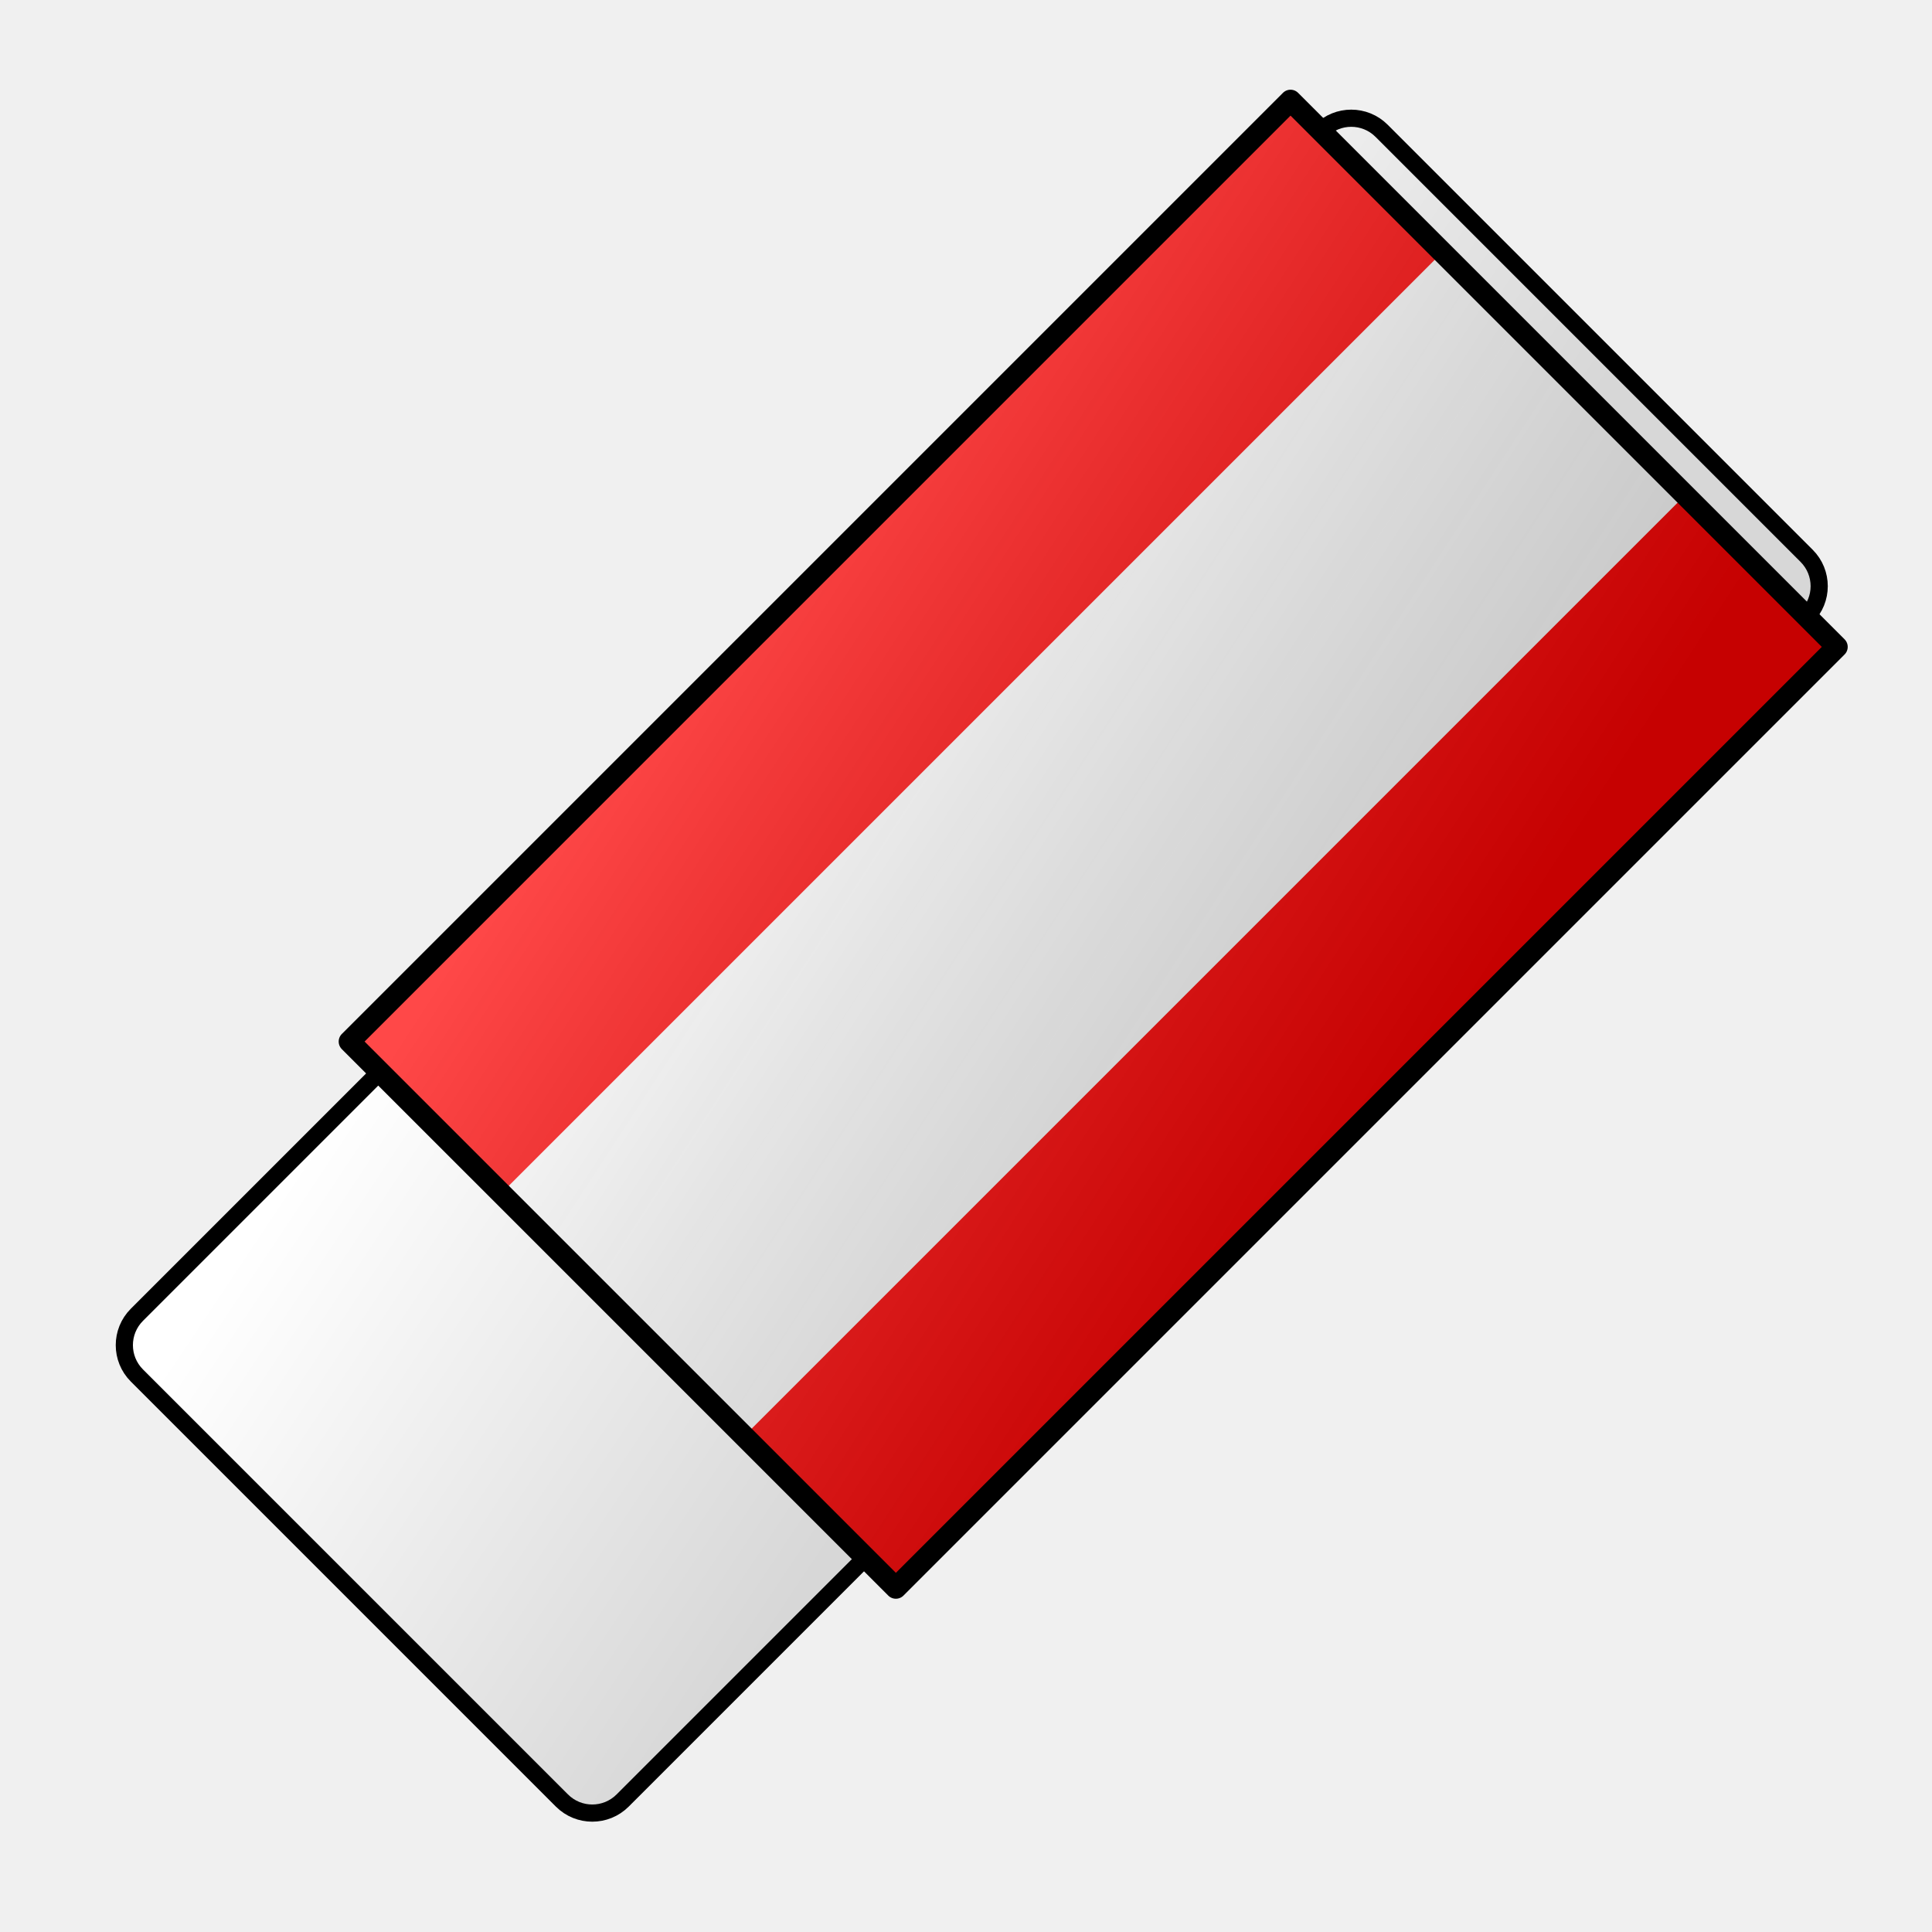
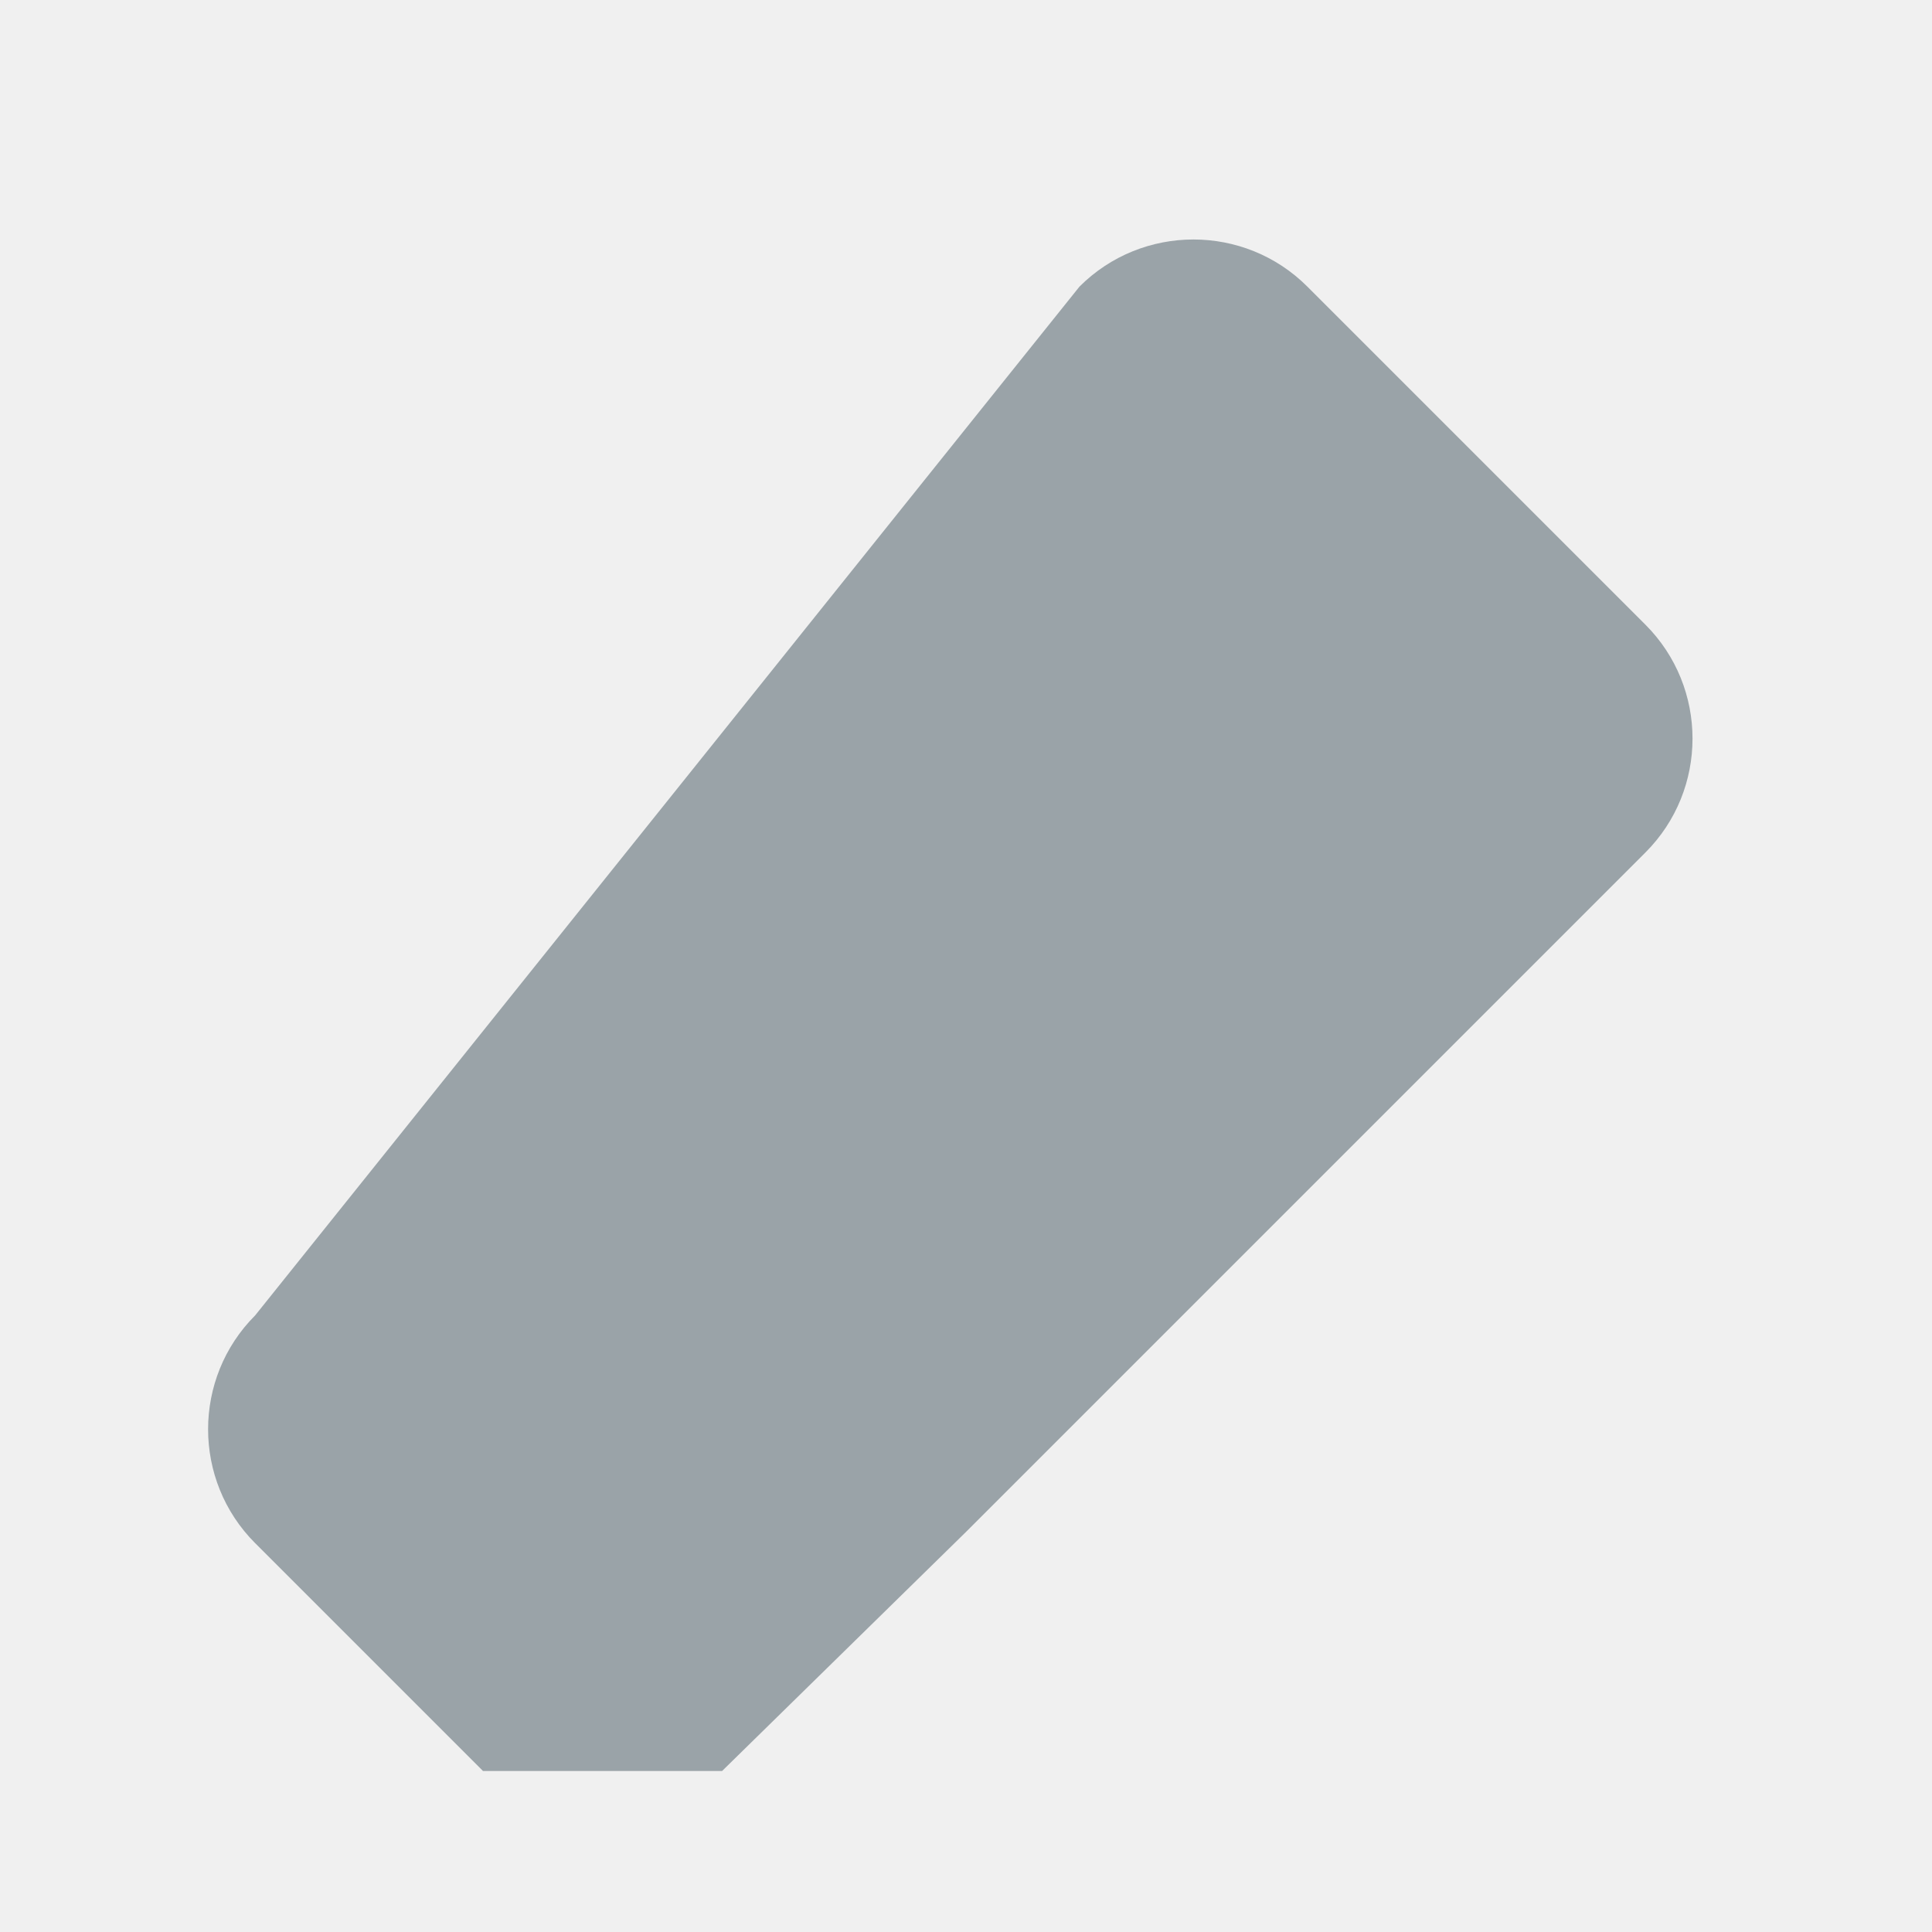
- <svg xmlns="http://www.w3.org/2000/svg" height="45" version="1.1" width="45">
-   <linearGradient id="a" gradientUnits="userSpaceOnUse" x1="13" x2="10" y1="33" y2="18">
-     <stop offset="0" stop-color="#d7d7d7" />
-     <stop offset="1" stop-color="#fff" />
-   </linearGradient>
-   <linearGradient id="b" gradientUnits="userSpaceOnUse" x1="26.953" x2="31.229" y1="14.686" y2="34.839">
-     <stop offset="0" stop-color="#fff" stop-opacity=".28" />
-     <stop offset="1" stop-opacity=".224" />
-   </linearGradient>
-   <g transform="matrix(.7071068 -.7071068 .7071068 .7071068 -722.5588 -689.4669)">
-     <rect fill="url(#a)" height="16" rx="1" stroke="#000" stroke-width=".4" transform="translate(0 1004.362)" width="41" x="3" y="18" />
-     <path d="M 12 1021.362 H 43 V 1039.362 H 12 Z" fill="#ff0101" />
-     <path d="M 12 1026.362 H 43 V 1034.362 H 12 Z" fill="#fff" />
-     <path d="m 12 17 l 0 18 l 31 0 l 0 -18 z" fill="url(#b)" stroke="#000" stroke-linejoin="round" stroke-width=".5" transform="translate(0 1004.362)" />
-   </g>
+ <svg xmlns="http://www.w3.org/2000/svg" viewBox="0 0 24 24" width="24" height="24">
+   <path fill="#9aa3a8" d="M16.24 3.56l4.2 4.2c.78.78.78 2.05 0 2.83L12 19.03 8.97 22H6l-2.83-2.83c-.78-.78-.78-2.05 0-2.83L13.41 3.56c.78-.78 2.05-.78 2.83 0zM6 18.83 4.59 17.41 14 8l1.41 1.41L6 18.83z" />
</svg>
